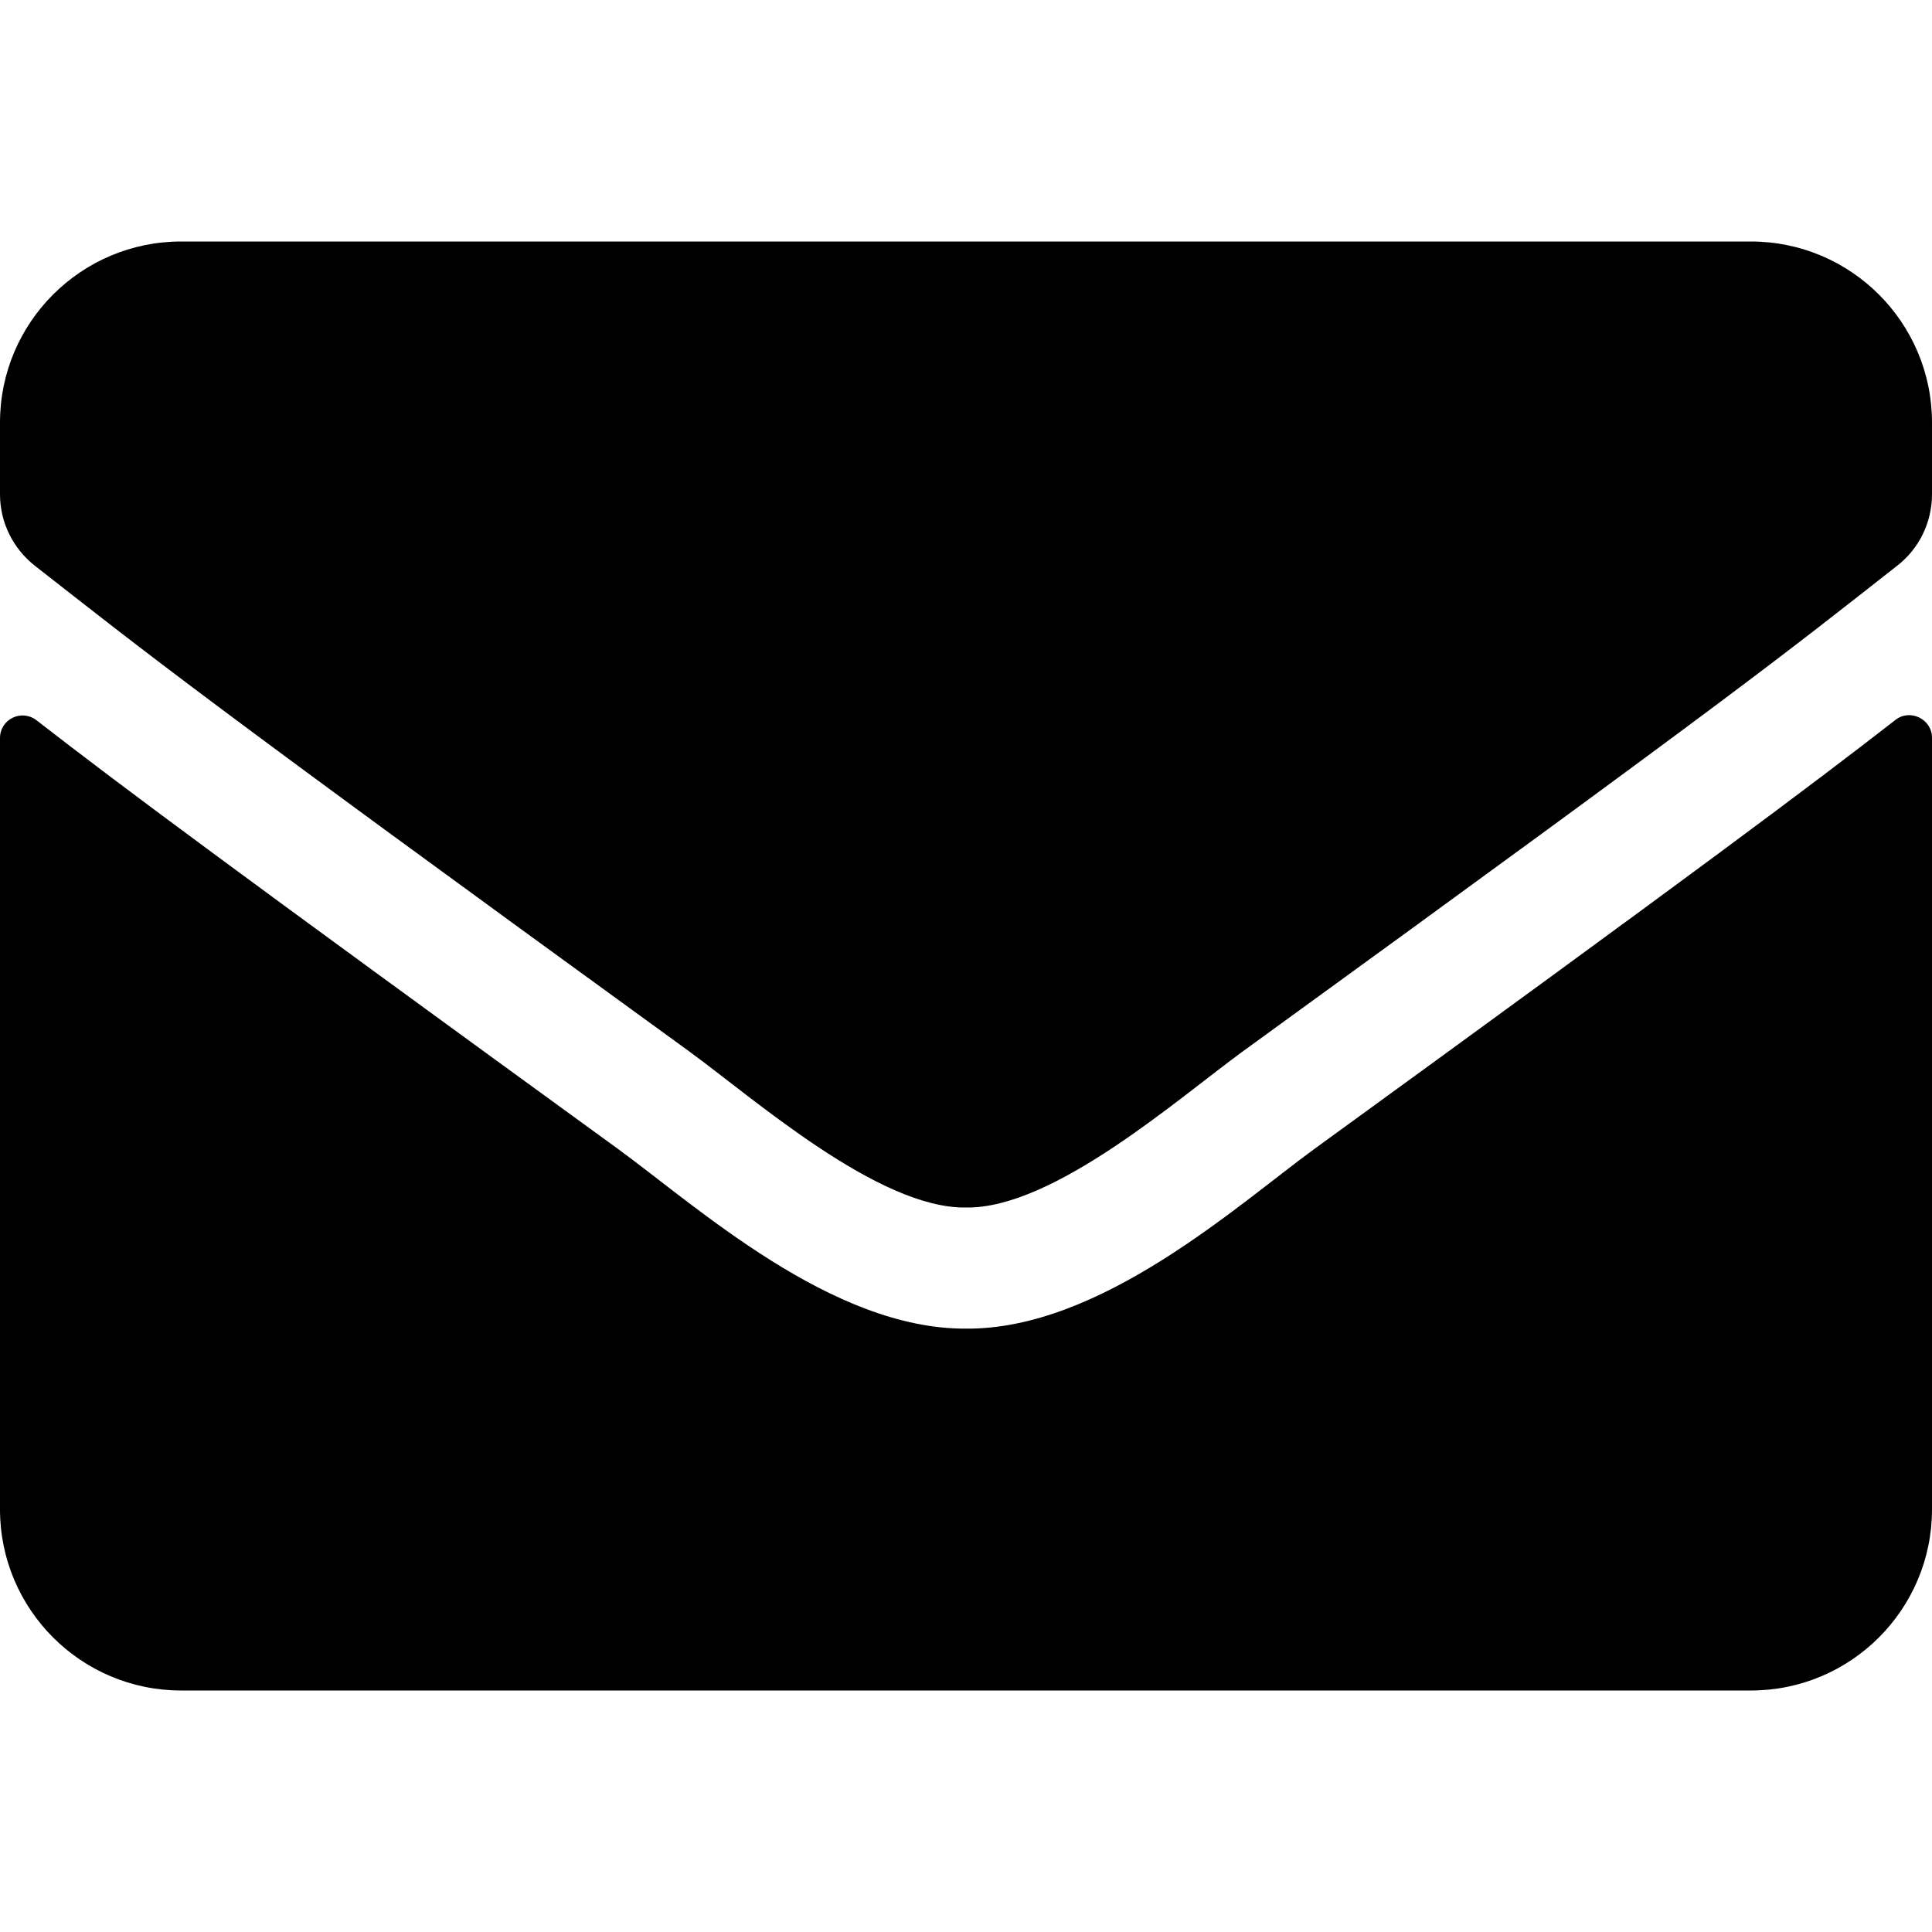
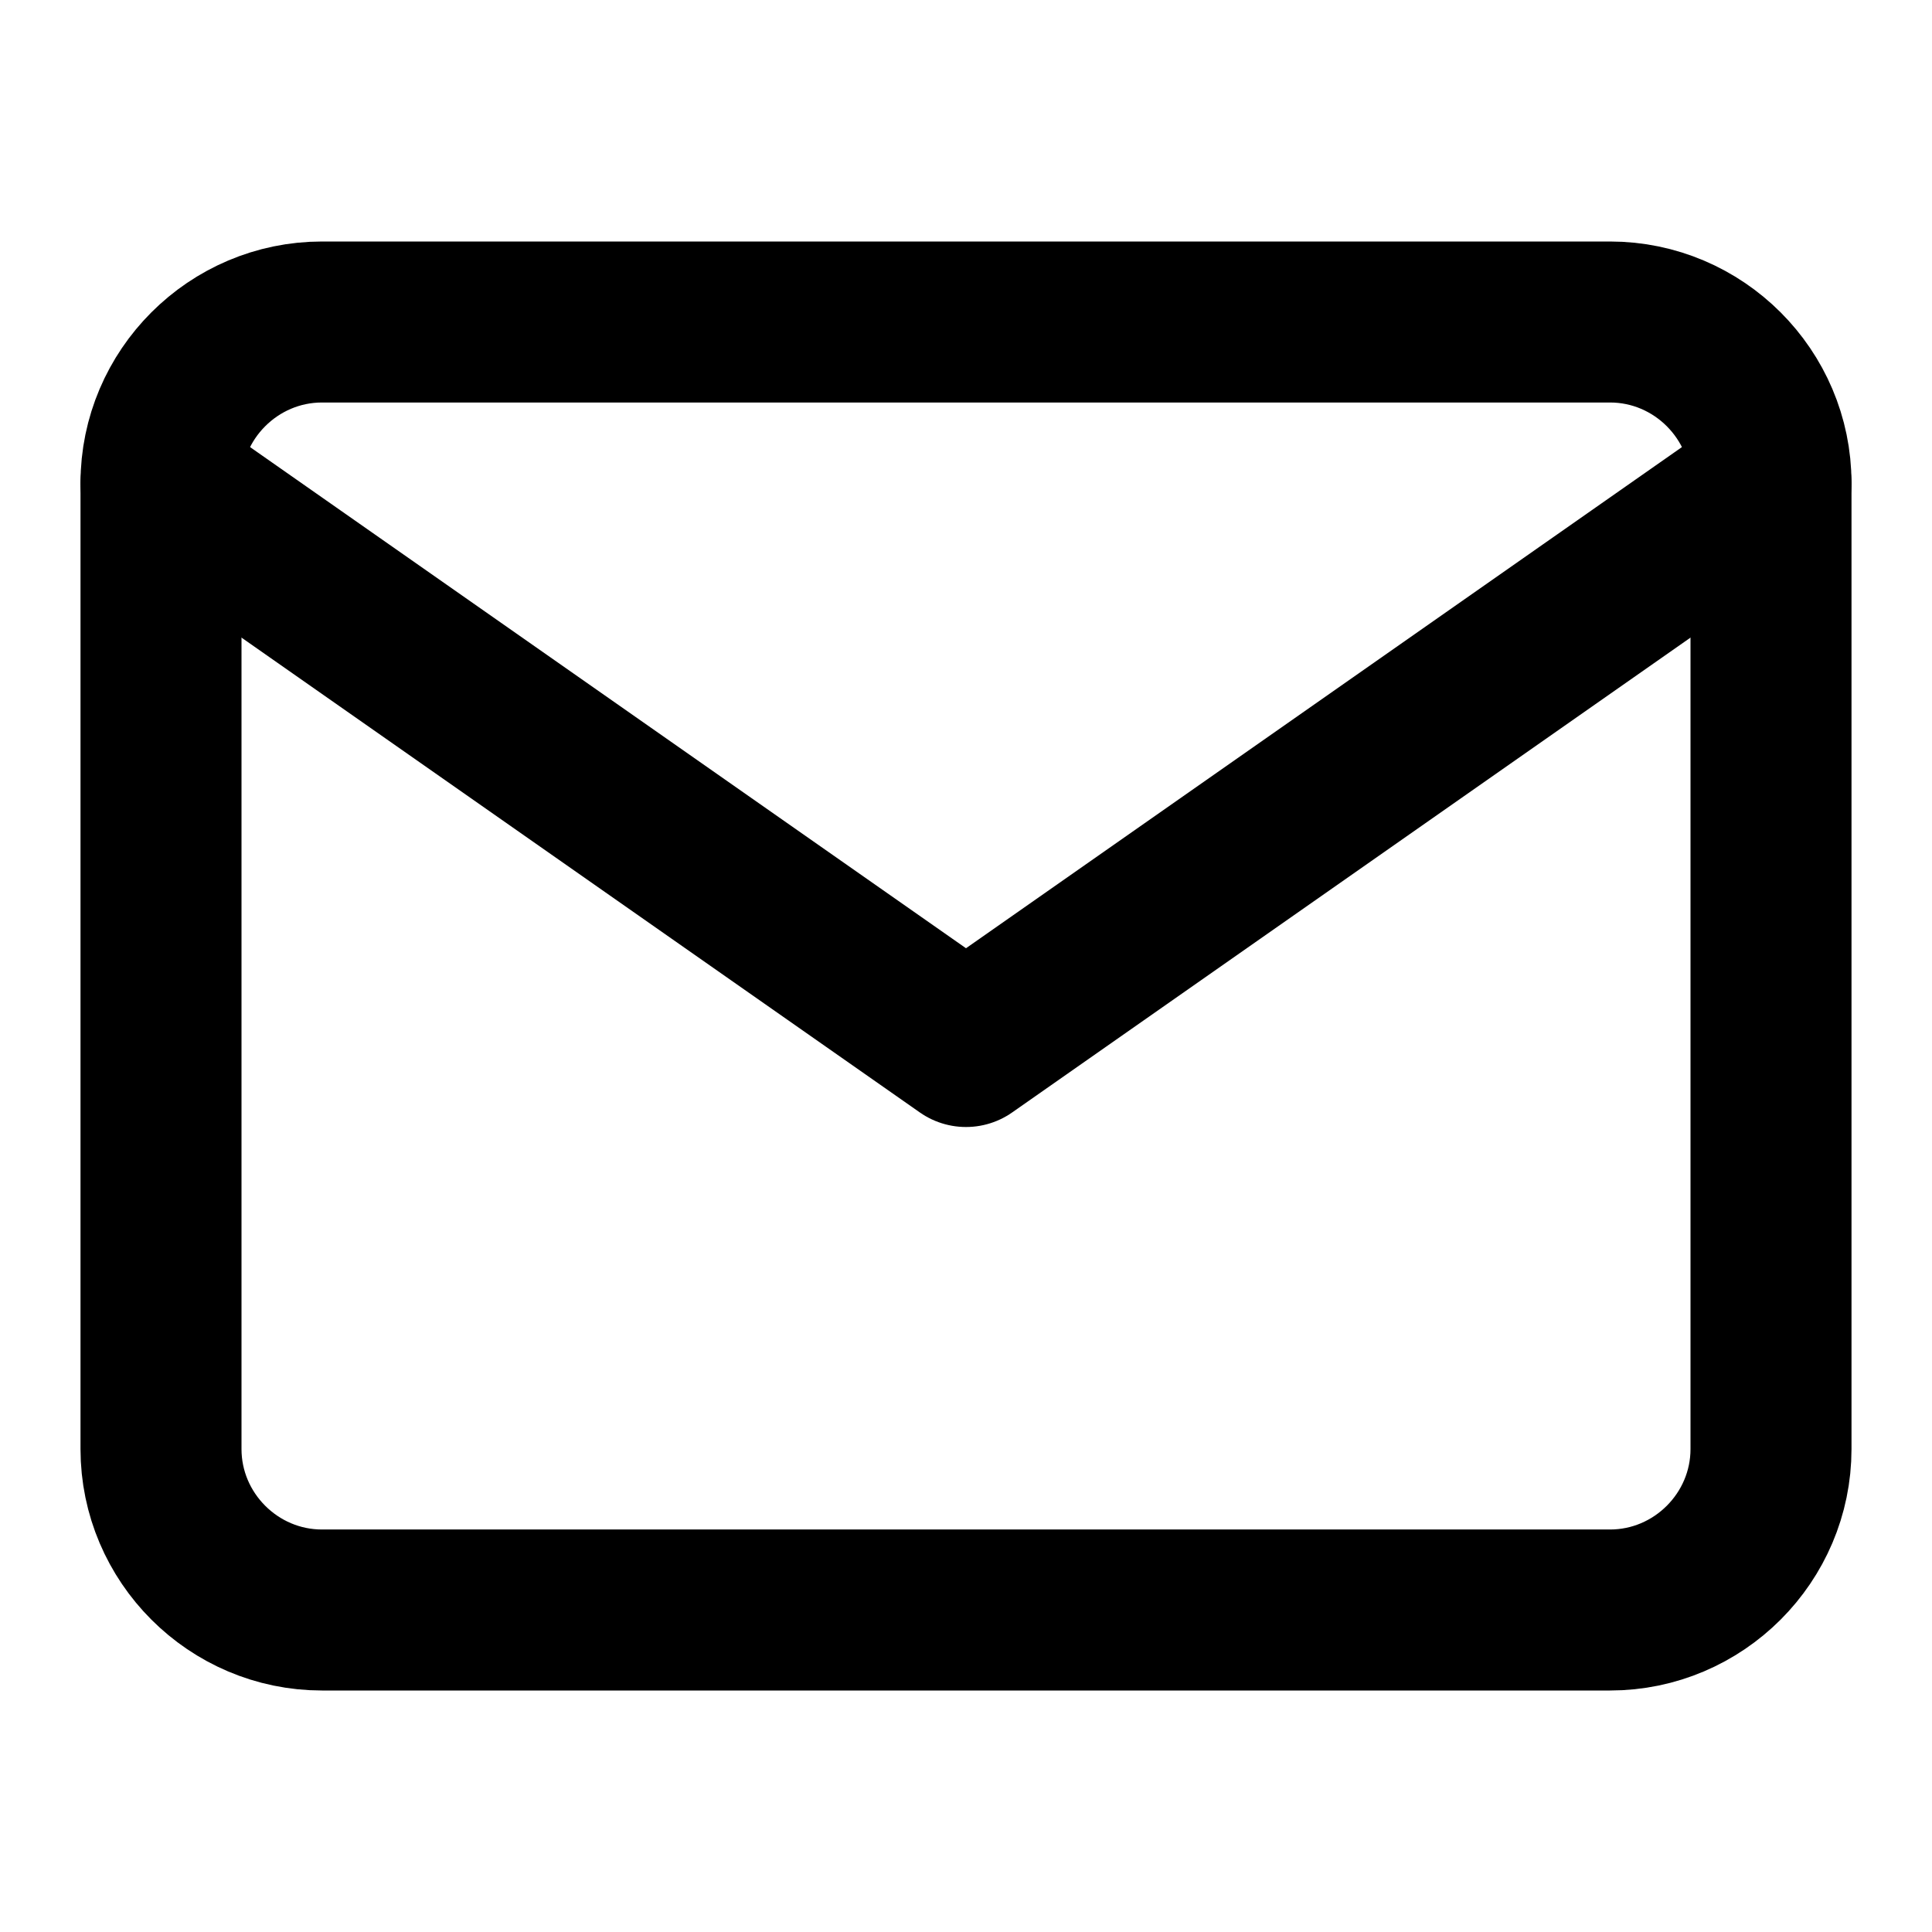
- <svg xmlns="http://www.w3.org/2000/svg" aria-hidden="true" focusable="false" data-prefix="fas" data-icon="envelope" class="svg-inline--fa fa-envelope fa-w-16" role="img" viewBox="0 0 512 512">
-   <path fill="currentColor" d="M502.3 190.8c3.9-3.1 9.7-.2 9.7 4.7V400c0 26.5-21.5 48-48 48H48c-26.5 0-48-21.5-48-48V195.6c0-5 5.7-7.8 9.7-4.7 22.4 17.4 52.1 39.5 154.1 113.6 21.1 15.4 56.7 47.8 92.2 47.6 35.7.3 72-32.8 92.3-47.6 102-74.1 131.6-96.3 154-113.7zM256 320c23.2.4 56.6-29.2 73.4-41.4 132.7-96.3 142.8-104.7 173.4-128.7 5.8-4.5 9.2-11.5 9.2-18.9v-19c0-26.5-21.5-48-48-48H48C21.5 64 0 85.5 0 112v19c0 7.4 3.4 14.3 9.2 18.9 30.6 23.9 40.7 32.4 173.4 128.7 16.8 12.2 50.2 41.8 73.4 41.4z" />
+ <svg xmlns="http://www.w3.org/2000/svg" width="24" height="24" viewBox="0 0 24 24" fill="none" stroke="currentColor" stroke-width="2" stroke-linecap="round" stroke-linejoin="round">
+   <path d="M4 4h16c1.1 0 2 .9 2 2v12c0 1.1-.9 2-2 2H4c-1.1 0-2-.9-2-2V6c0-1.1.9-2 2-2z" />
+   <polyline points="22,6 12,13 2,6" />
</svg>
